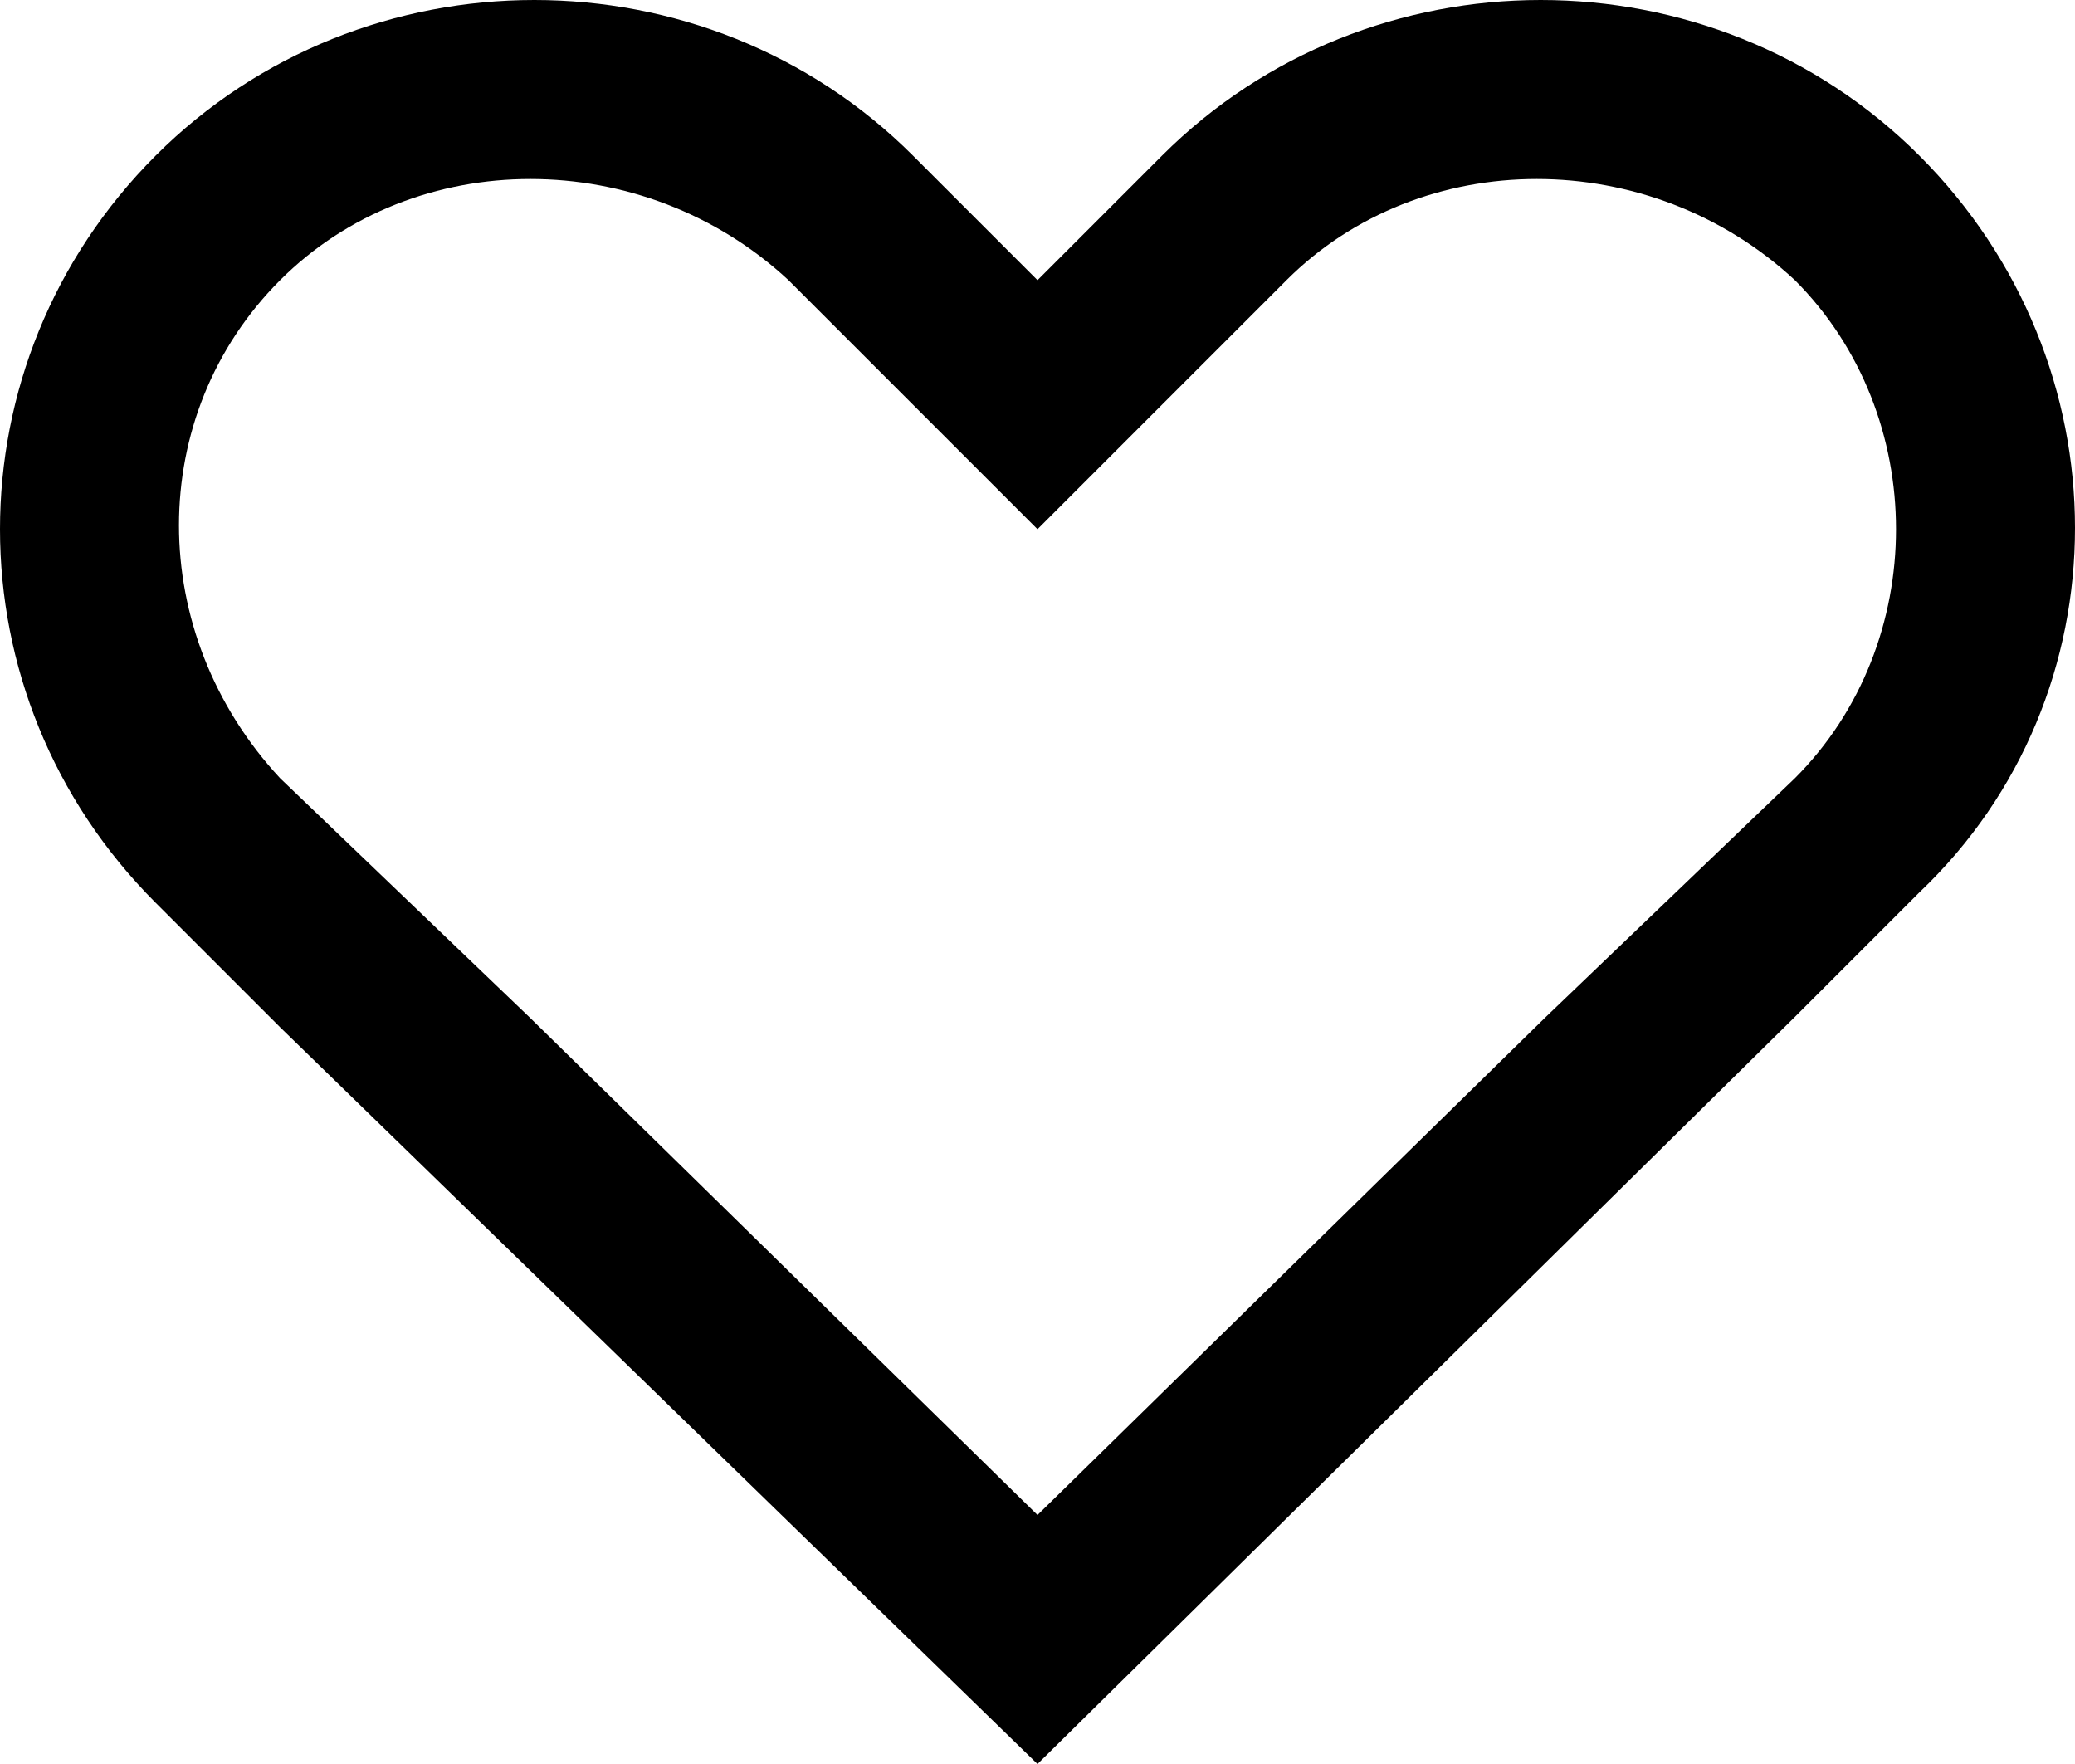
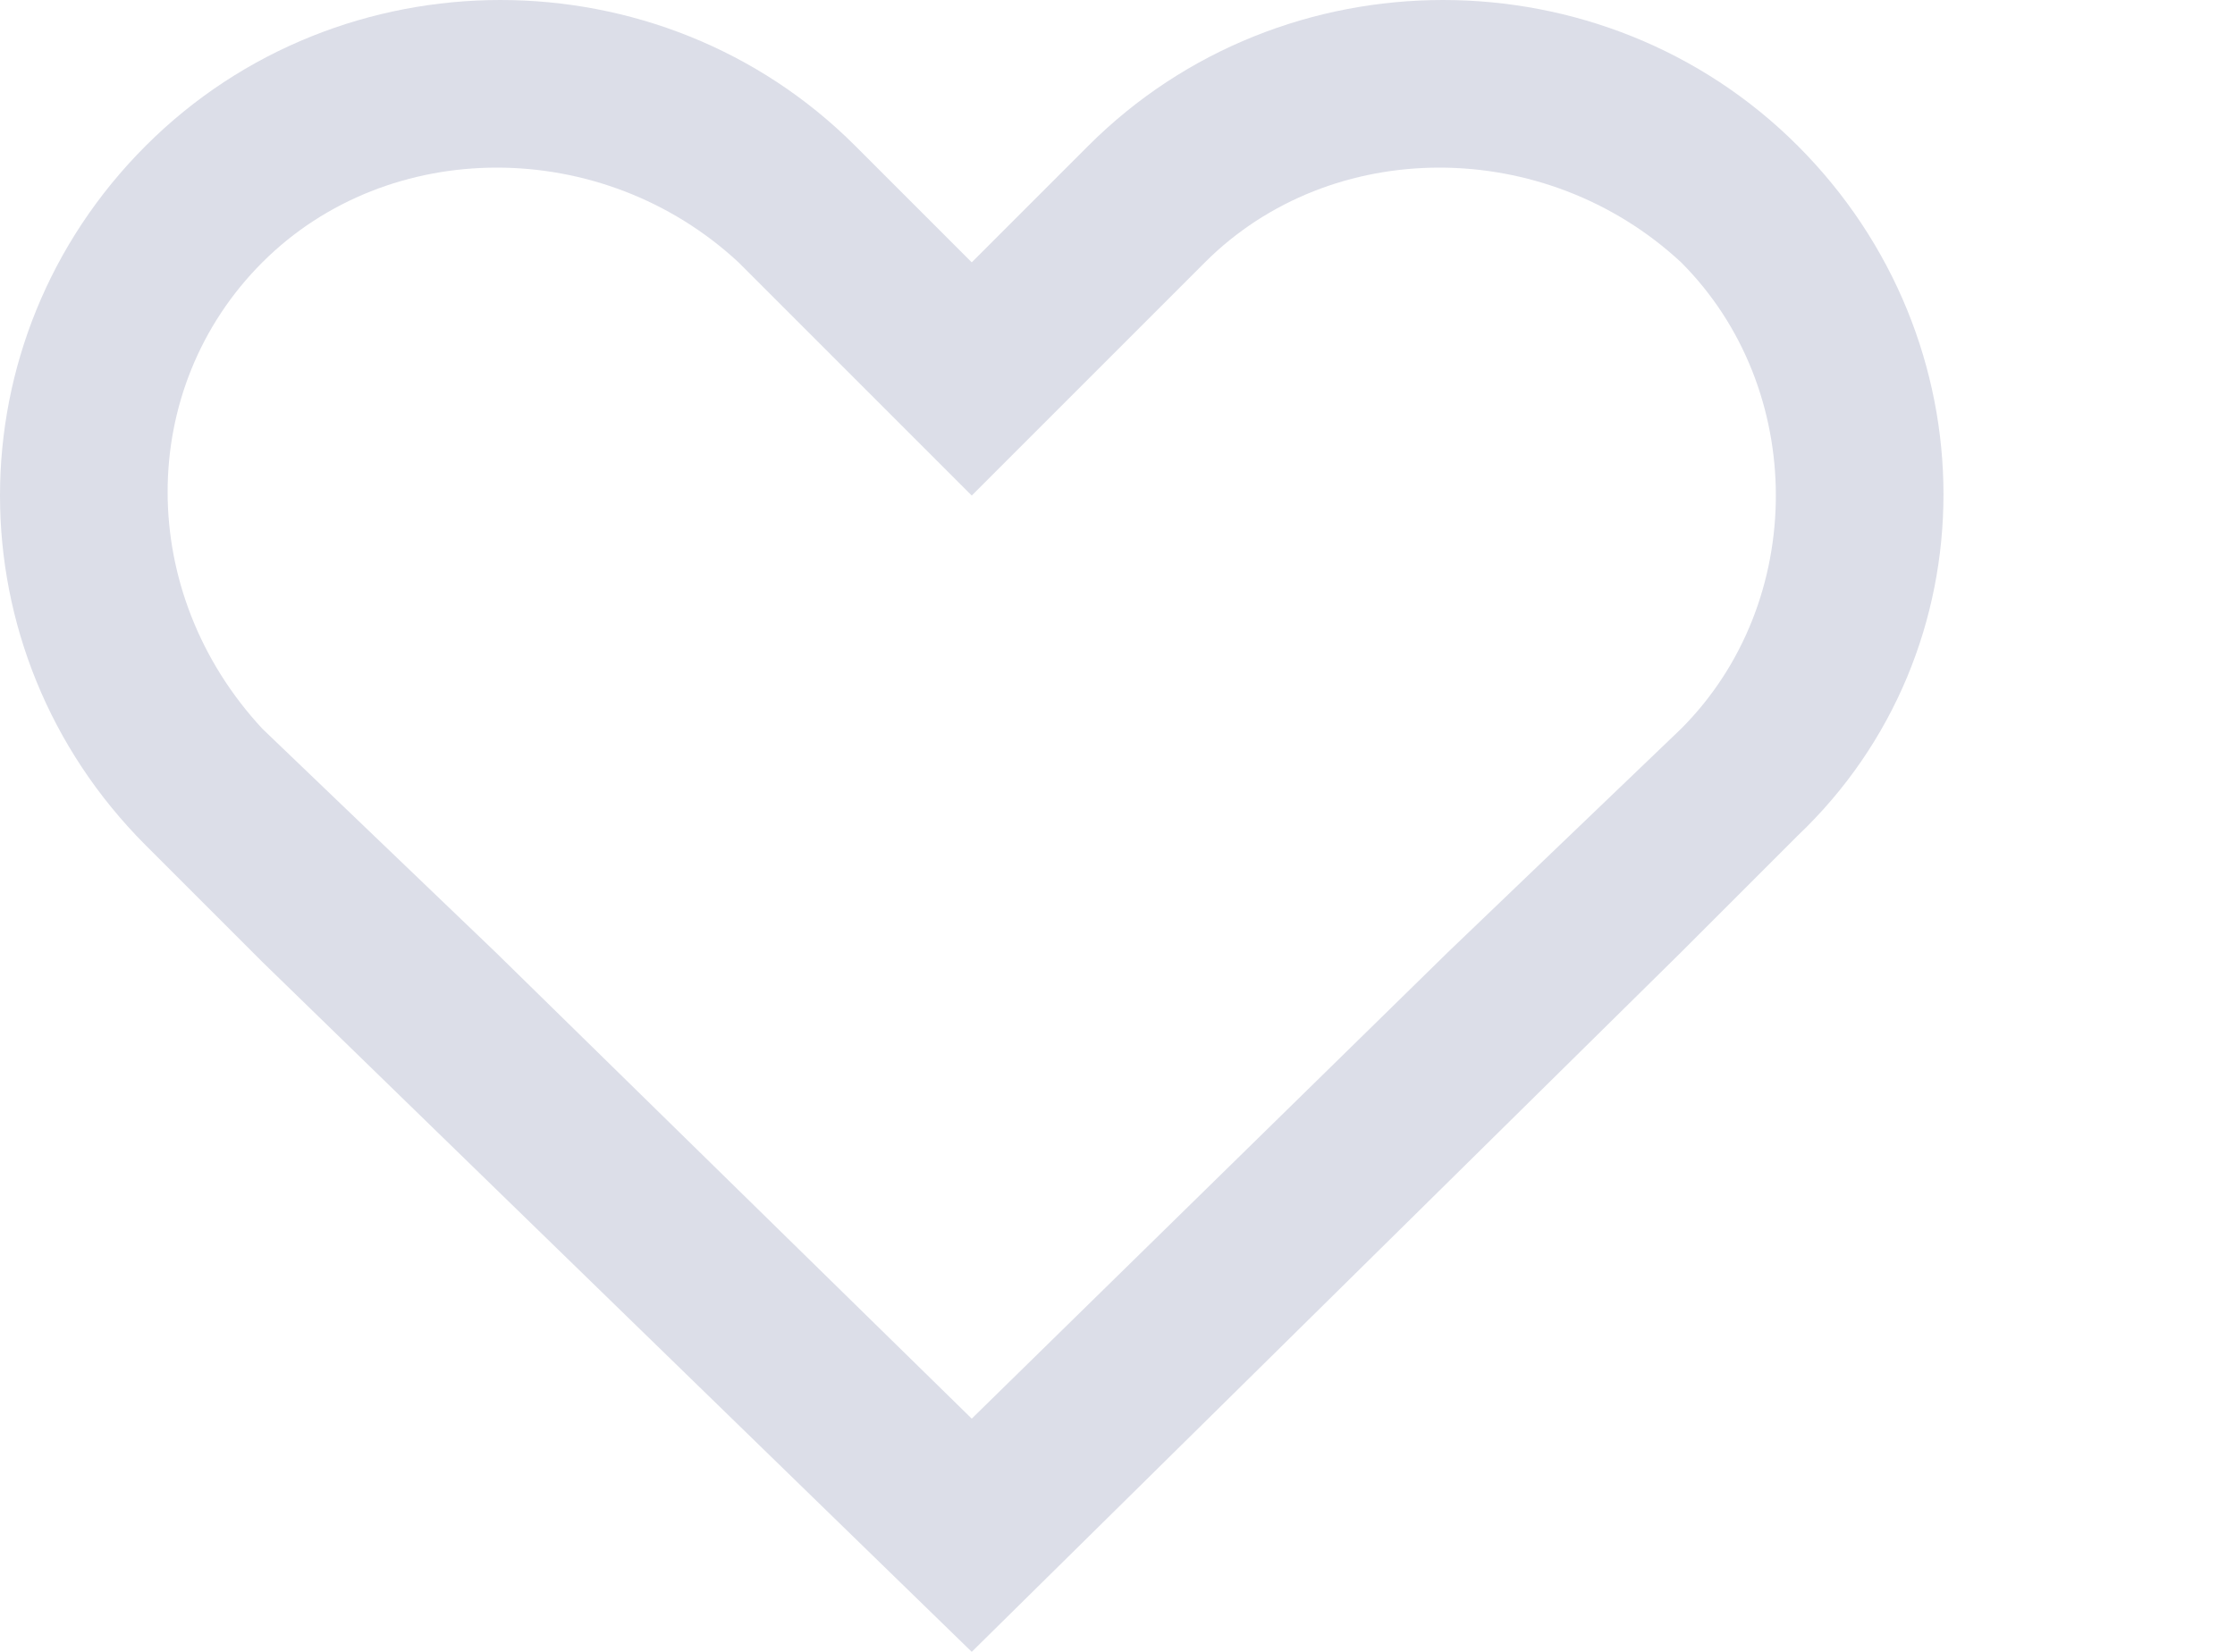
- <svg xmlns="http://www.w3.org/2000/svg" version="1.1" id="heart" x="0px" y="0px" viewBox="0 0 20 17" style="enable-background:new 0 0 20 17;" xml:space="preserve">
+ <svg xmlns="http://www.w3.org/2000/svg" version="1.1" width="23px" height="17px" x="0px" y="0px" fill="#dcdee8" viewBox="0 0 23 17" style="enable-background:new 0 0 23 17;" xml:space="preserve">
  <path d="M18.5,1.5c-2-2-5.3-2-7.3,0L10,2.7L8.8,1.5c-2-2-5.3-2-7.3,0c-2,2-2,5.2,0,7.2l1.2,1.2L10,17l7.3-7.2l1.2-1.2  C20.5,6.7,20.5,3.5,18.5,1.5z M14.9,9.8L10,14.6L5.1,9.8L2.7,7.5C1.4,6.1,1.4,4,2.7,2.7c1.3-1.3,3.5-1.3,4.9,0L10,5.1l2.4-2.4  c1.3-1.3,3.5-1.3,4.9,0c1.3,1.3,1.3,3.5,0,4.8L14.9,9.8z" />
</svg>
